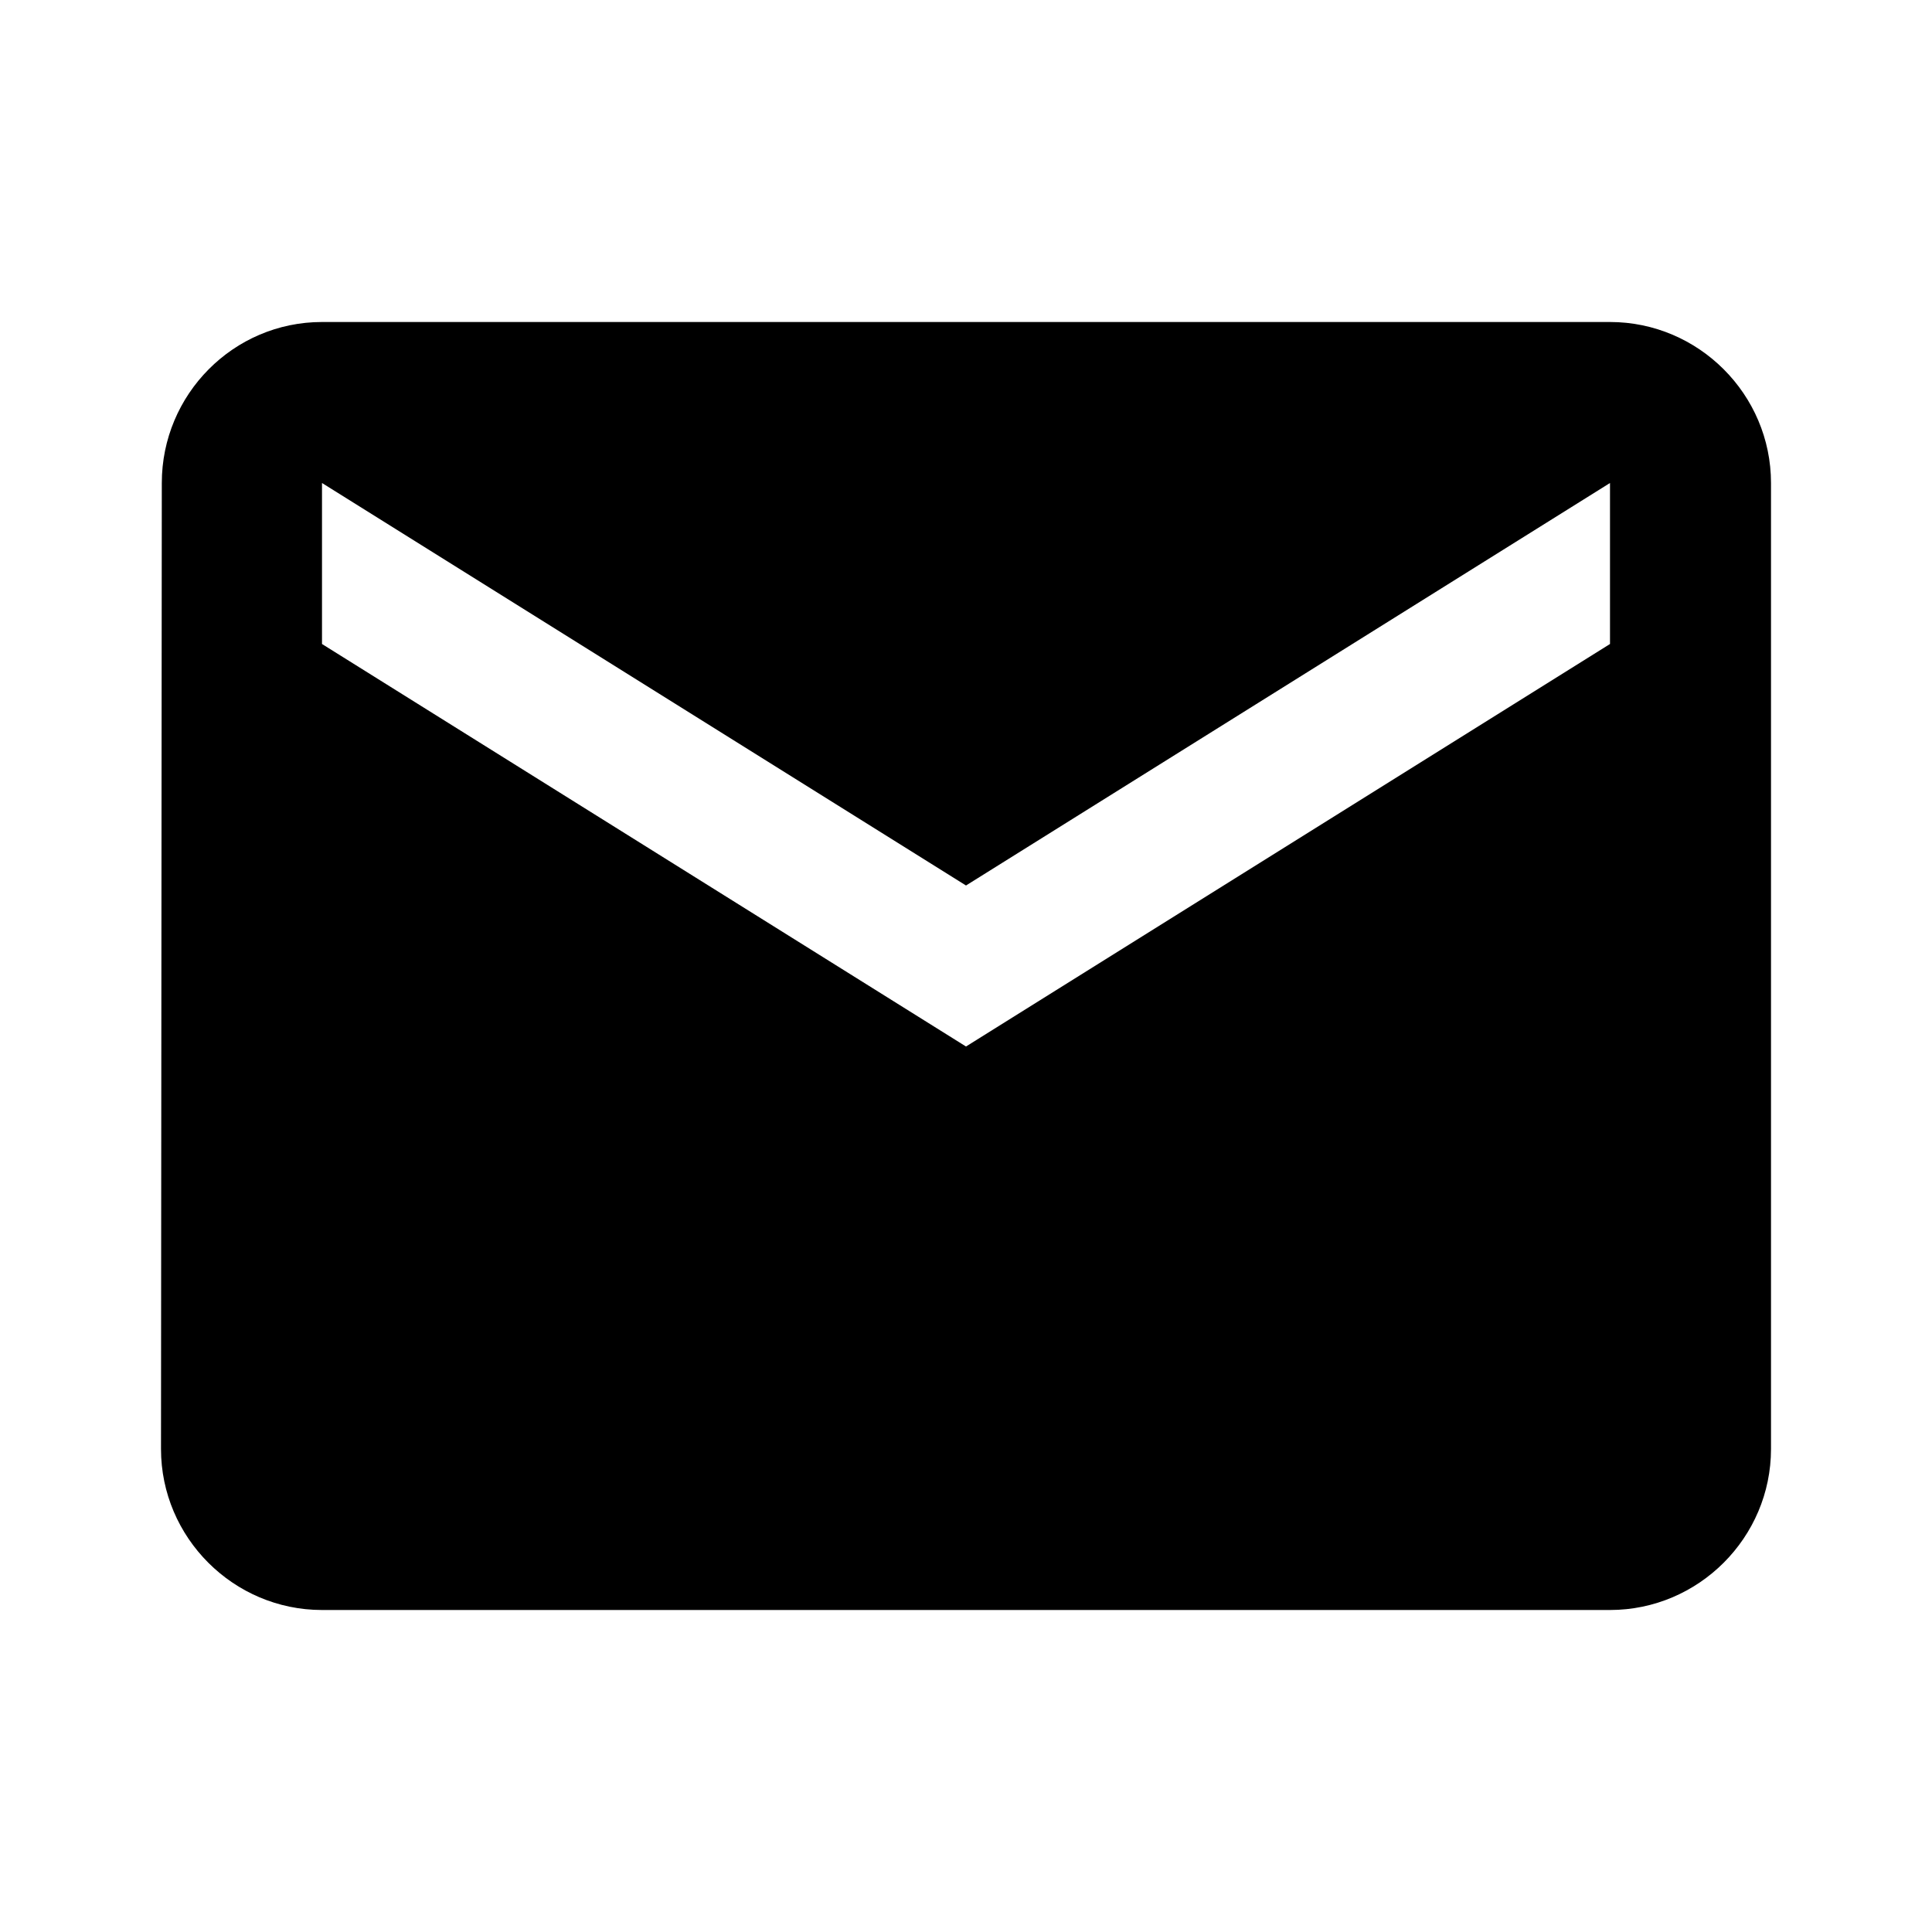
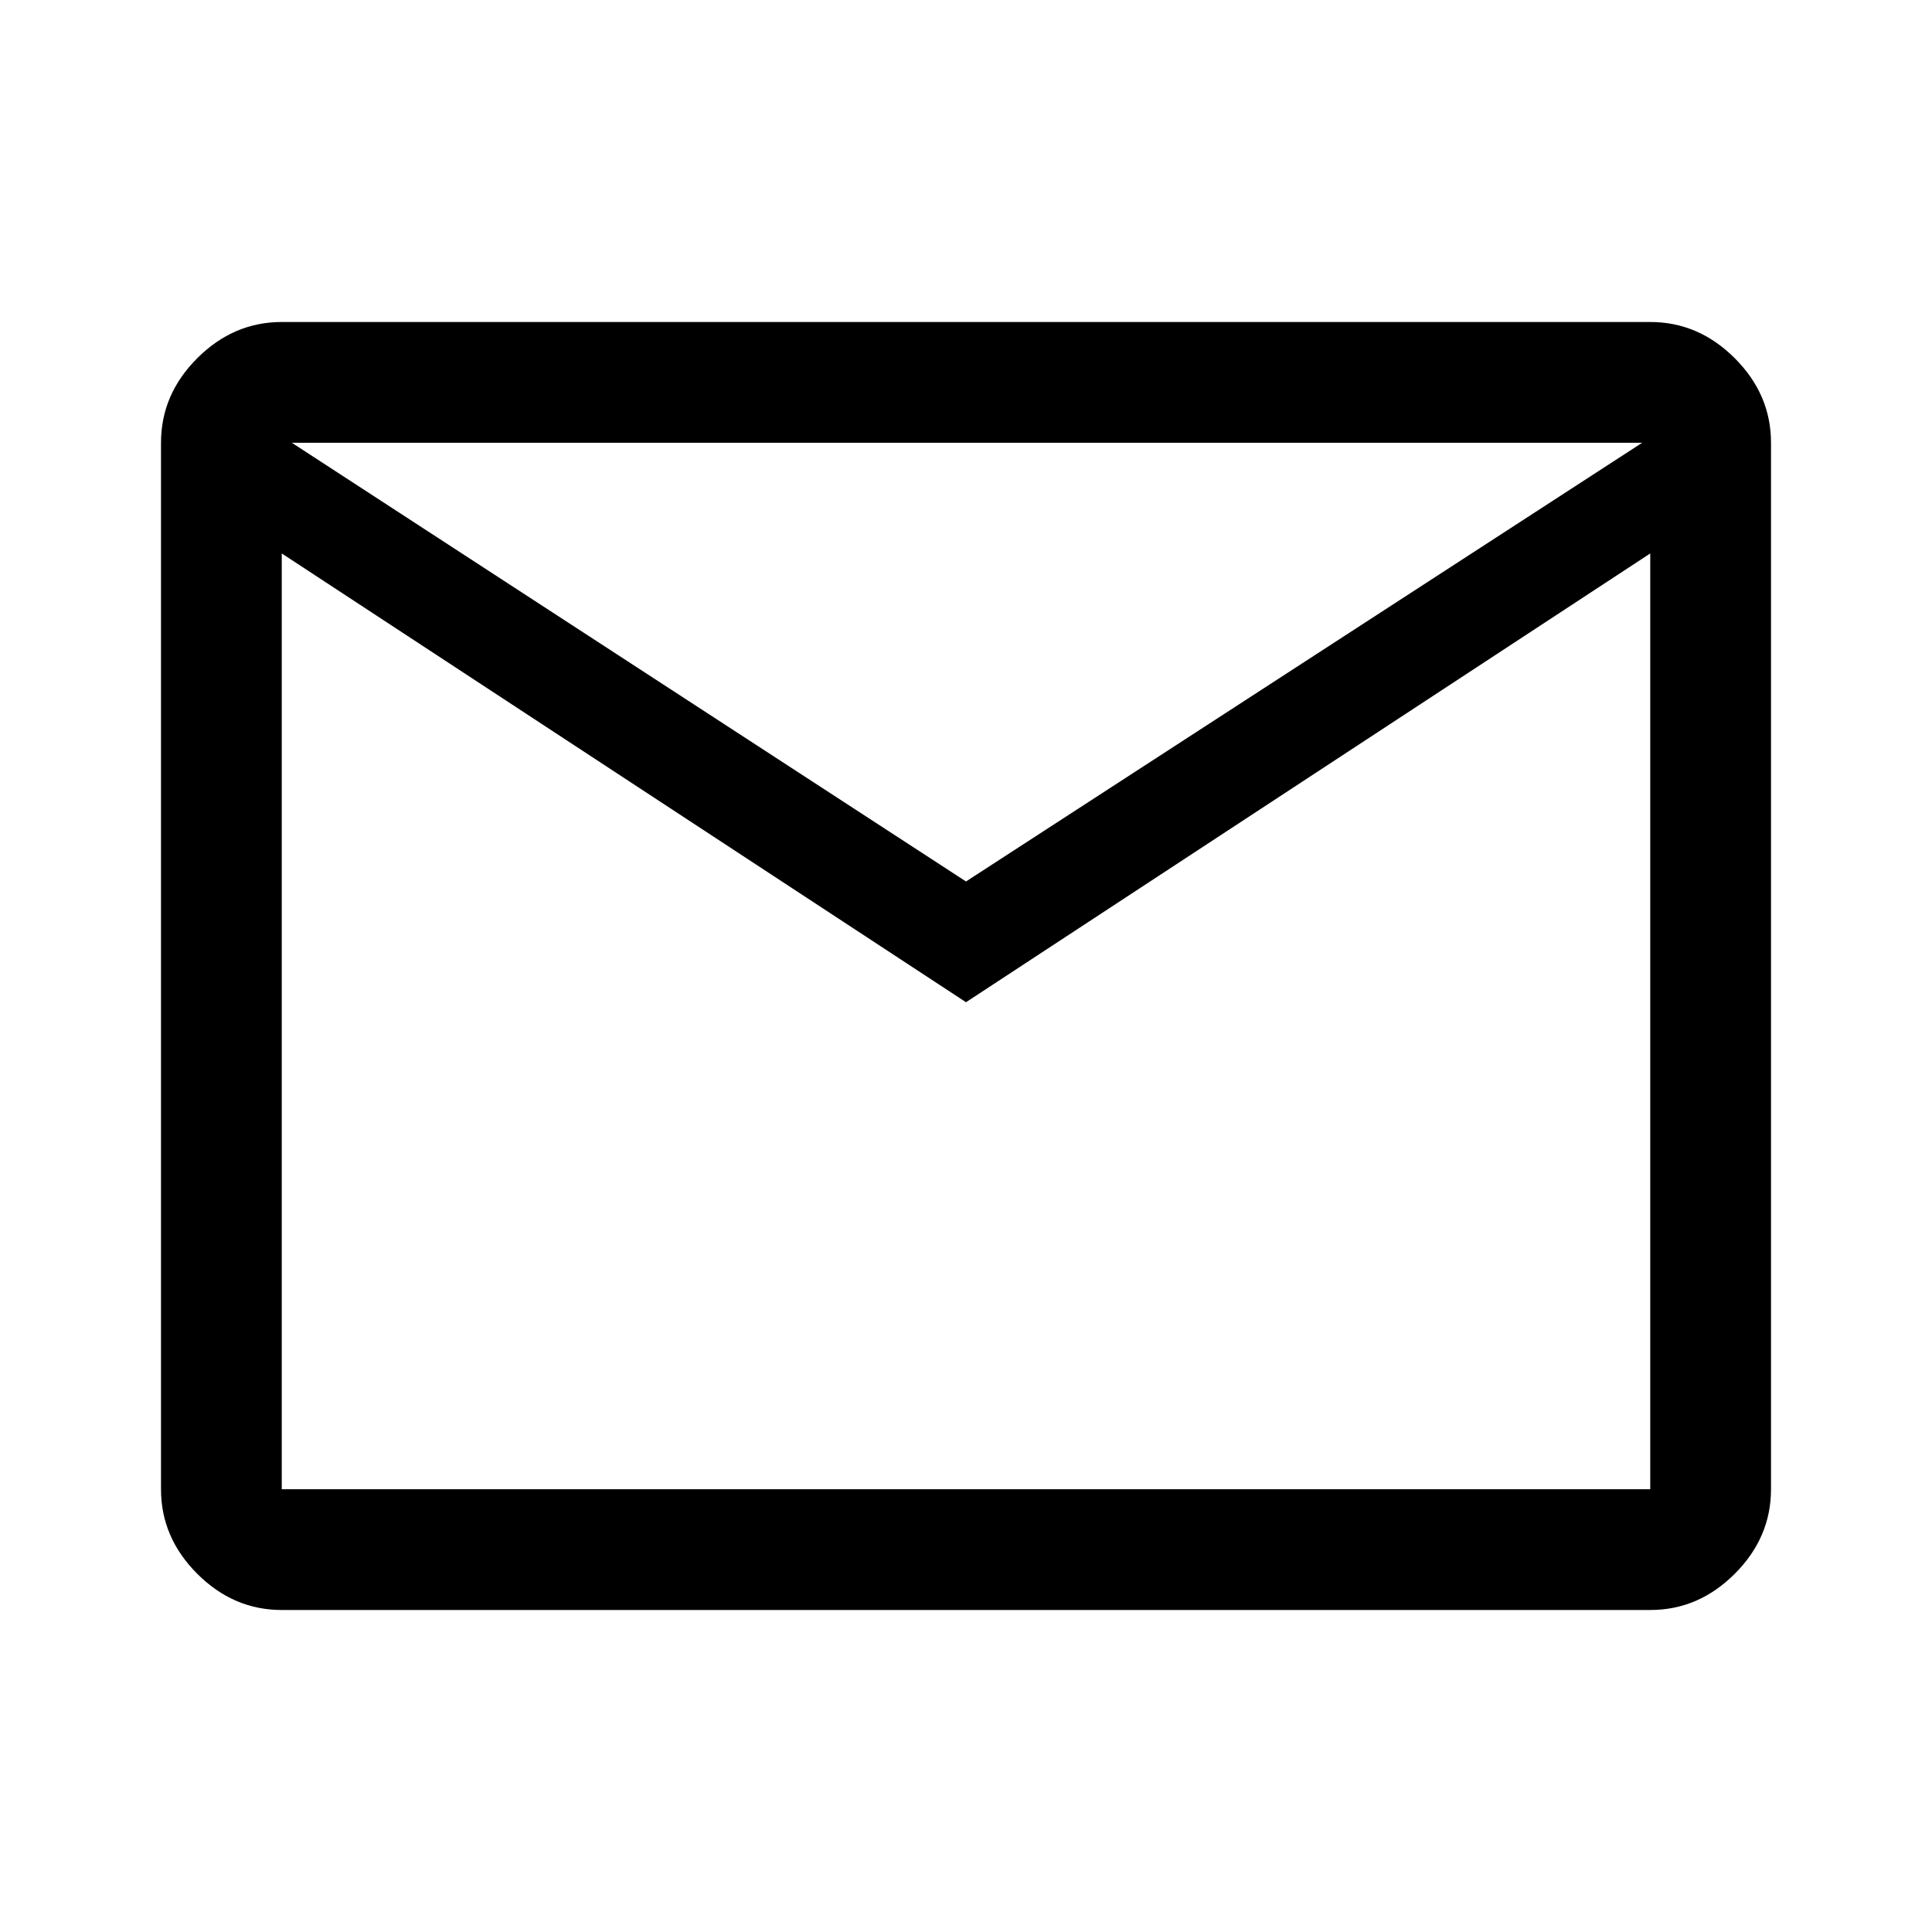
- <svg xmlns="http://www.w3.org/2000/svg" viewBox="0 0 24 24">
-   <path d="M20 4H4c-1.1 0-1.99.9-1.99 2L2 18c0 1.1.9 2 2 2h16c1.1 0 2-.9 2-2V6c0-1.1-.9-2-2-2zm0 4l-8 5-8-5V6l8 5 8-5v2z" />
-   <path d="M0 0h24v24H0z" fill="none" />
+ <svg xmlns="http://www.w3.org/2000/svg" height="48" width="48">
+   <path d="M7 40q-1.2 0-2.1-.9Q4 38.2 4 37V11q0-1.2.9-2.1Q5.8 8 7 8h34q1.2 0 2.1.9.9.9.9 2.1v26q0 1.2-.9 2.1-.9.9-2.1.9Zm17-15.1L7 13.75V37h34V13.75Zm0-3L40.8 11H7.25ZM7 13.75V11v26Z" />
</svg>
